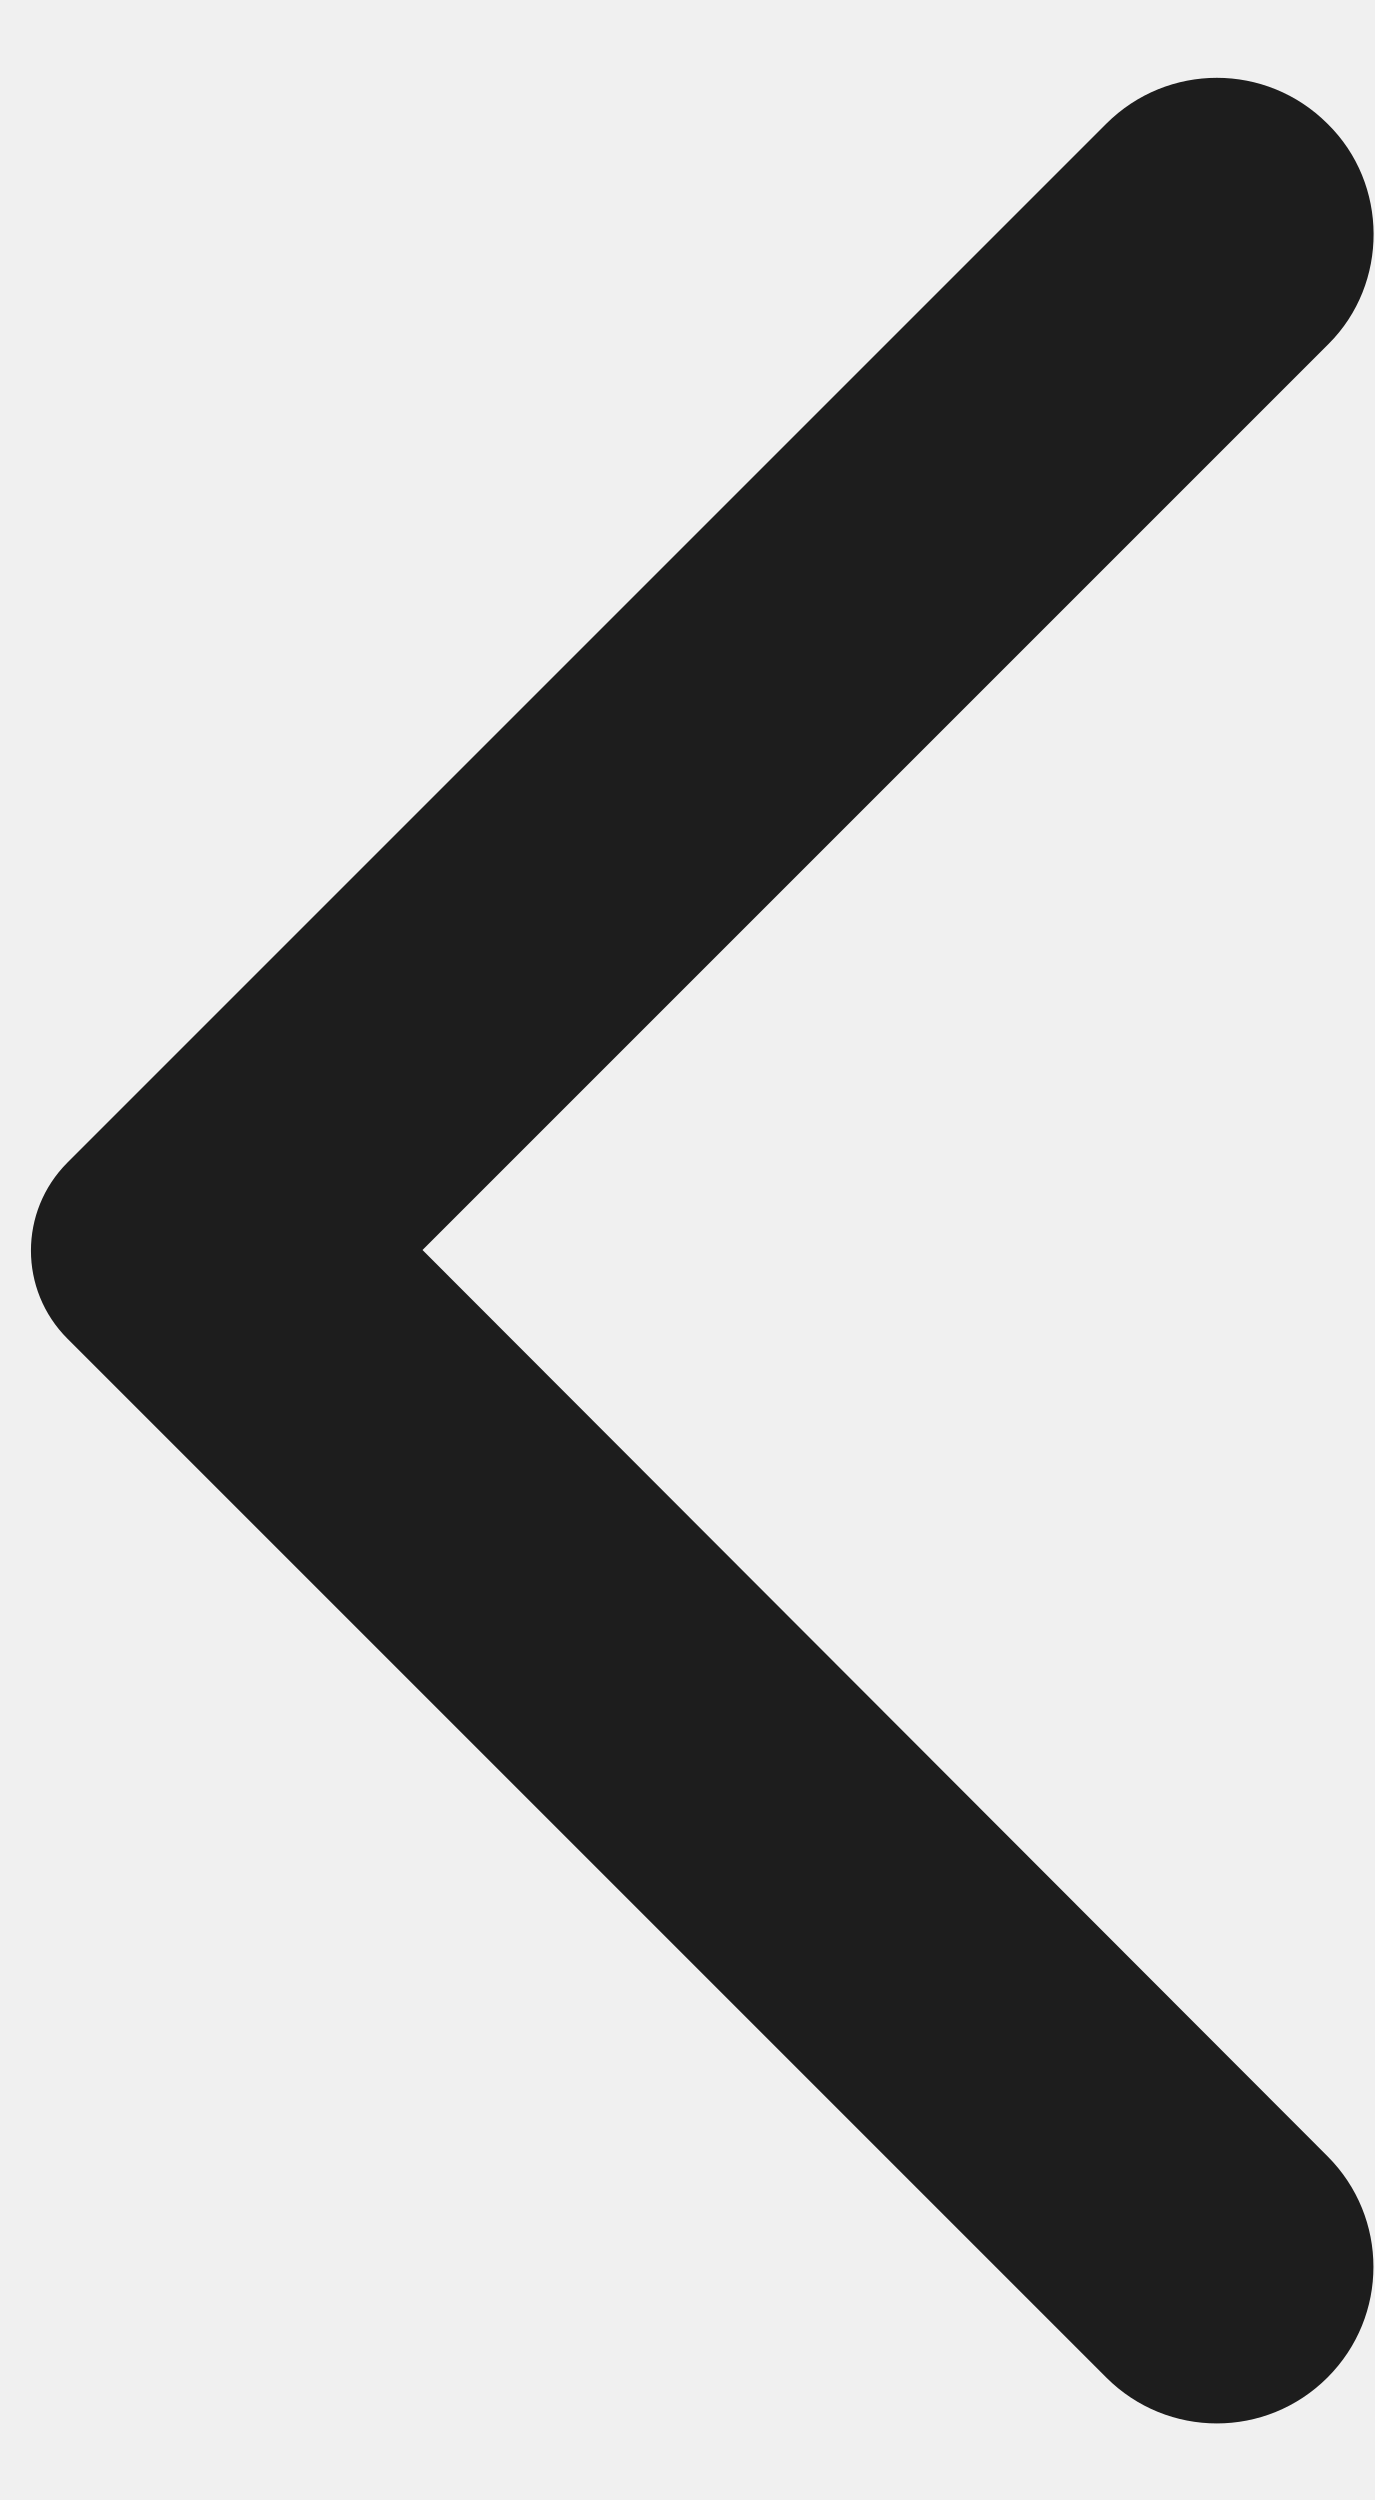
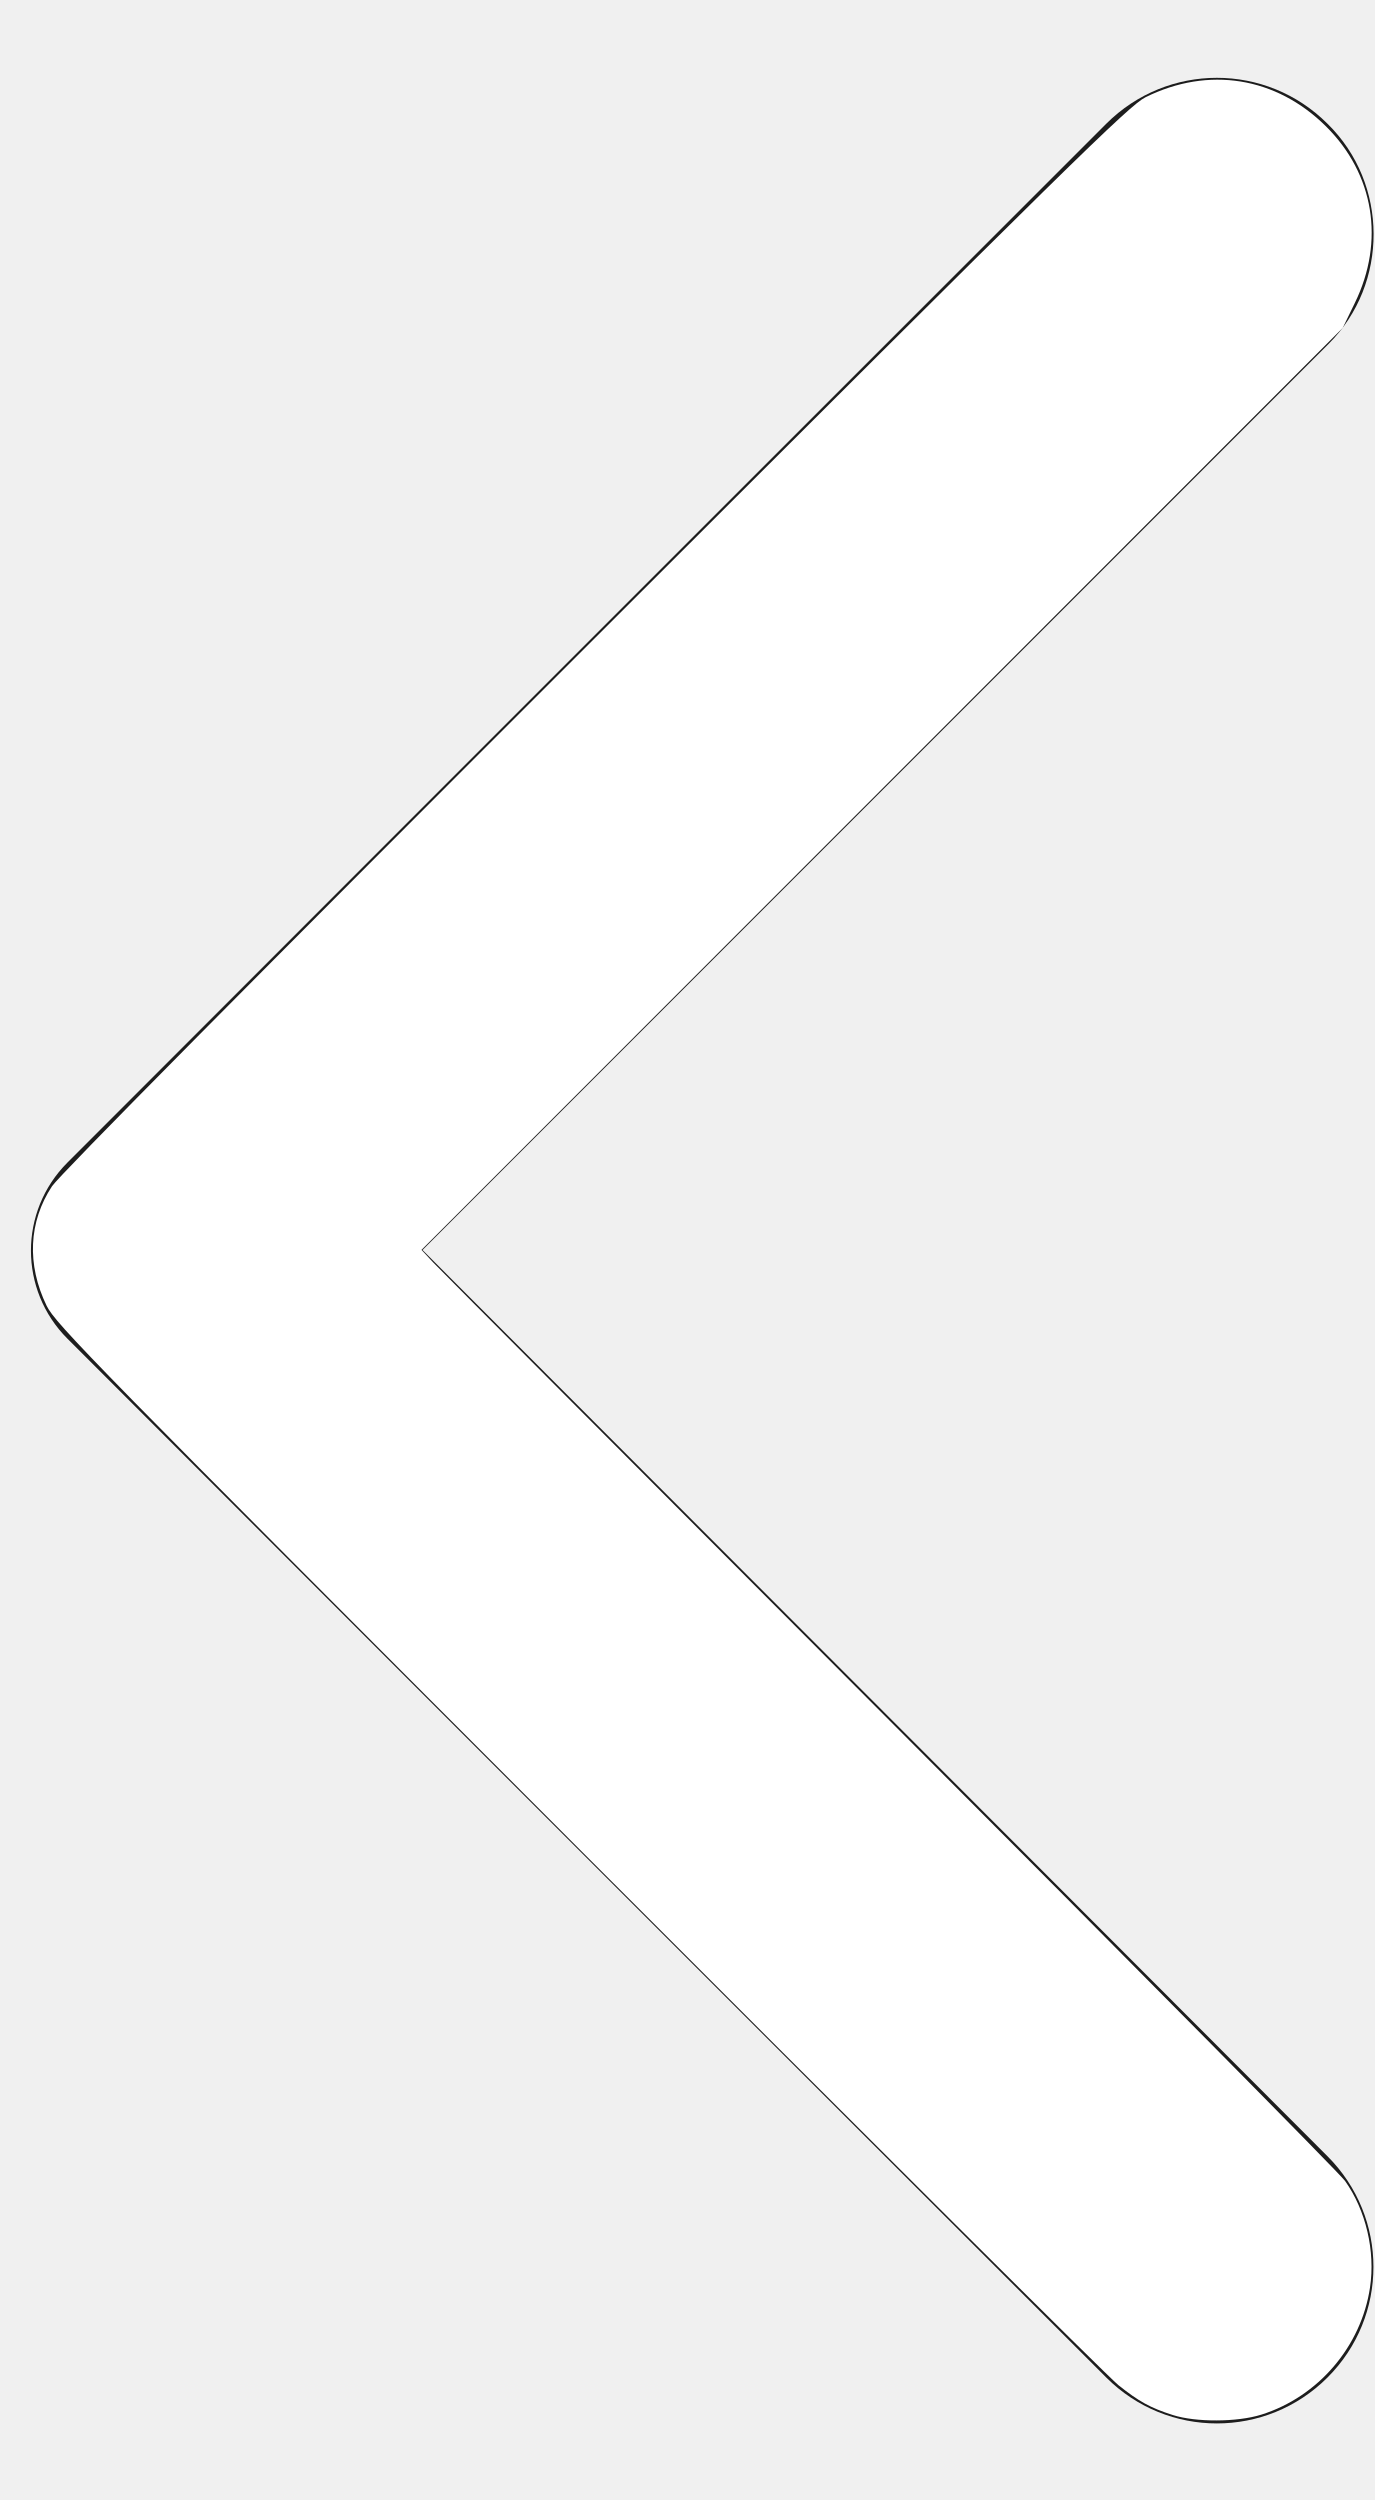
- <svg xmlns="http://www.w3.org/2000/svg" width="11px" height="20px" viewBox="0 0 11 20" version="1.1">
-   <g id="Icons" stroke="none" stroke-width="1" fill="none" fill-rule="evenodd">
-     <g id="Rounded" transform="translate(-548, -3434)">
-       <g id="Navigation" transform="translate(100, 3378)">
-         <g id="-Round-/-Navigation-/-arrow_back_ios" transform="translate(442, 54)">
-           <g>
-             <polygon id="Path" opacity="0.87" points="0 0 24 0 24 24 0 24" />
-             <path d="M16.62,2.99 C16.13,2.5 15.34,2.5 14.85,2.99 L6.54,11.3 C6.15,11.69 6.15,12.32 6.54,12.71 L14.85,21.02 C15.34,21.51 16.13,21.51 16.62,21.02 C17.11,20.53 17.11,19.74 16.62,19.25 L9.38,12 L16.63,4.75 C17.11,4.27 17.11,3.47 16.62,2.99 Z" id="🔹-Icon-Color" fill="#1D1D1D" />
+ <svg xmlns="http://www.w3.org/2000/svg" id="svg42" version="1.1" viewBox="0 0 11 20" height="20px" width="11px">
+   <defs id="defs46" />
+   <g fill-rule="evenodd" fill="none" stroke-width="1" stroke="none" id="Icons">
+     <g transform="translate(-548, -3434)" id="Rounded">
+       <g transform="translate(100, 3378)" id="Navigation">
+         <g transform="translate(442, 54)" id="-Round-/-Navigation-/-arrow_back_ios">
+           <g id="g36">
+             <polygon points="0 0 24 0 24 24 0 24" opacity="0.87" id="Path" />
+             <path fill="#1D1D1D" id="🔹-Icon-Color" d="M16.62,2.99 C16.13,2.5 15.34,2.5 14.85,2.99 L6.54,11.3 C6.15,11.69 6.15,12.32 6.54,12.71 L14.85,21.02 C15.34,21.51 16.13,21.51 16.62,21.02 C17.11,20.53 17.11,19.74 16.62,19.25 L9.38,12 L16.63,4.75 C17.11,4.27 17.11,3.47 16.62,2.99 Z" />
          </g>
        </g>
      </g>
    </g>
  </g>
+   <path id="path50" d="M 9.382,19.32 C 9.203,19.263 9.111,19.212 8.947,19.081 8.869,19.019 6.925,17.085 4.626,14.784 0.747,10.901 0.442,10.589 0.373,10.446 0.213,10.116 0.229,9.774 0.416,9.49 0.475,9.401 2.012,7.849 4.762,5.102 8.579,1.289 9.033,0.844 9.164,0.778 9.668,0.528 10.209,0.615 10.608,1.011 c 0.385,0.382 0.472,0.917 0.231,1.412 l -0.097,0.2 L 7.057,6.311 3.372,9.999 3.465,10.099 c 0.051,0.055 1.696,1.706 3.654,3.668 1.958,1.962 3.597,3.619 3.641,3.68 0.167,0.235 0.244,0.562 0.2,0.853 -0.07,0.471 -0.414,0.874 -0.869,1.017 -0.194,0.061 -0.525,0.062 -0.709,0.003 z" style="fill:#ffffff;stroke-width:0.024" />
</svg>
